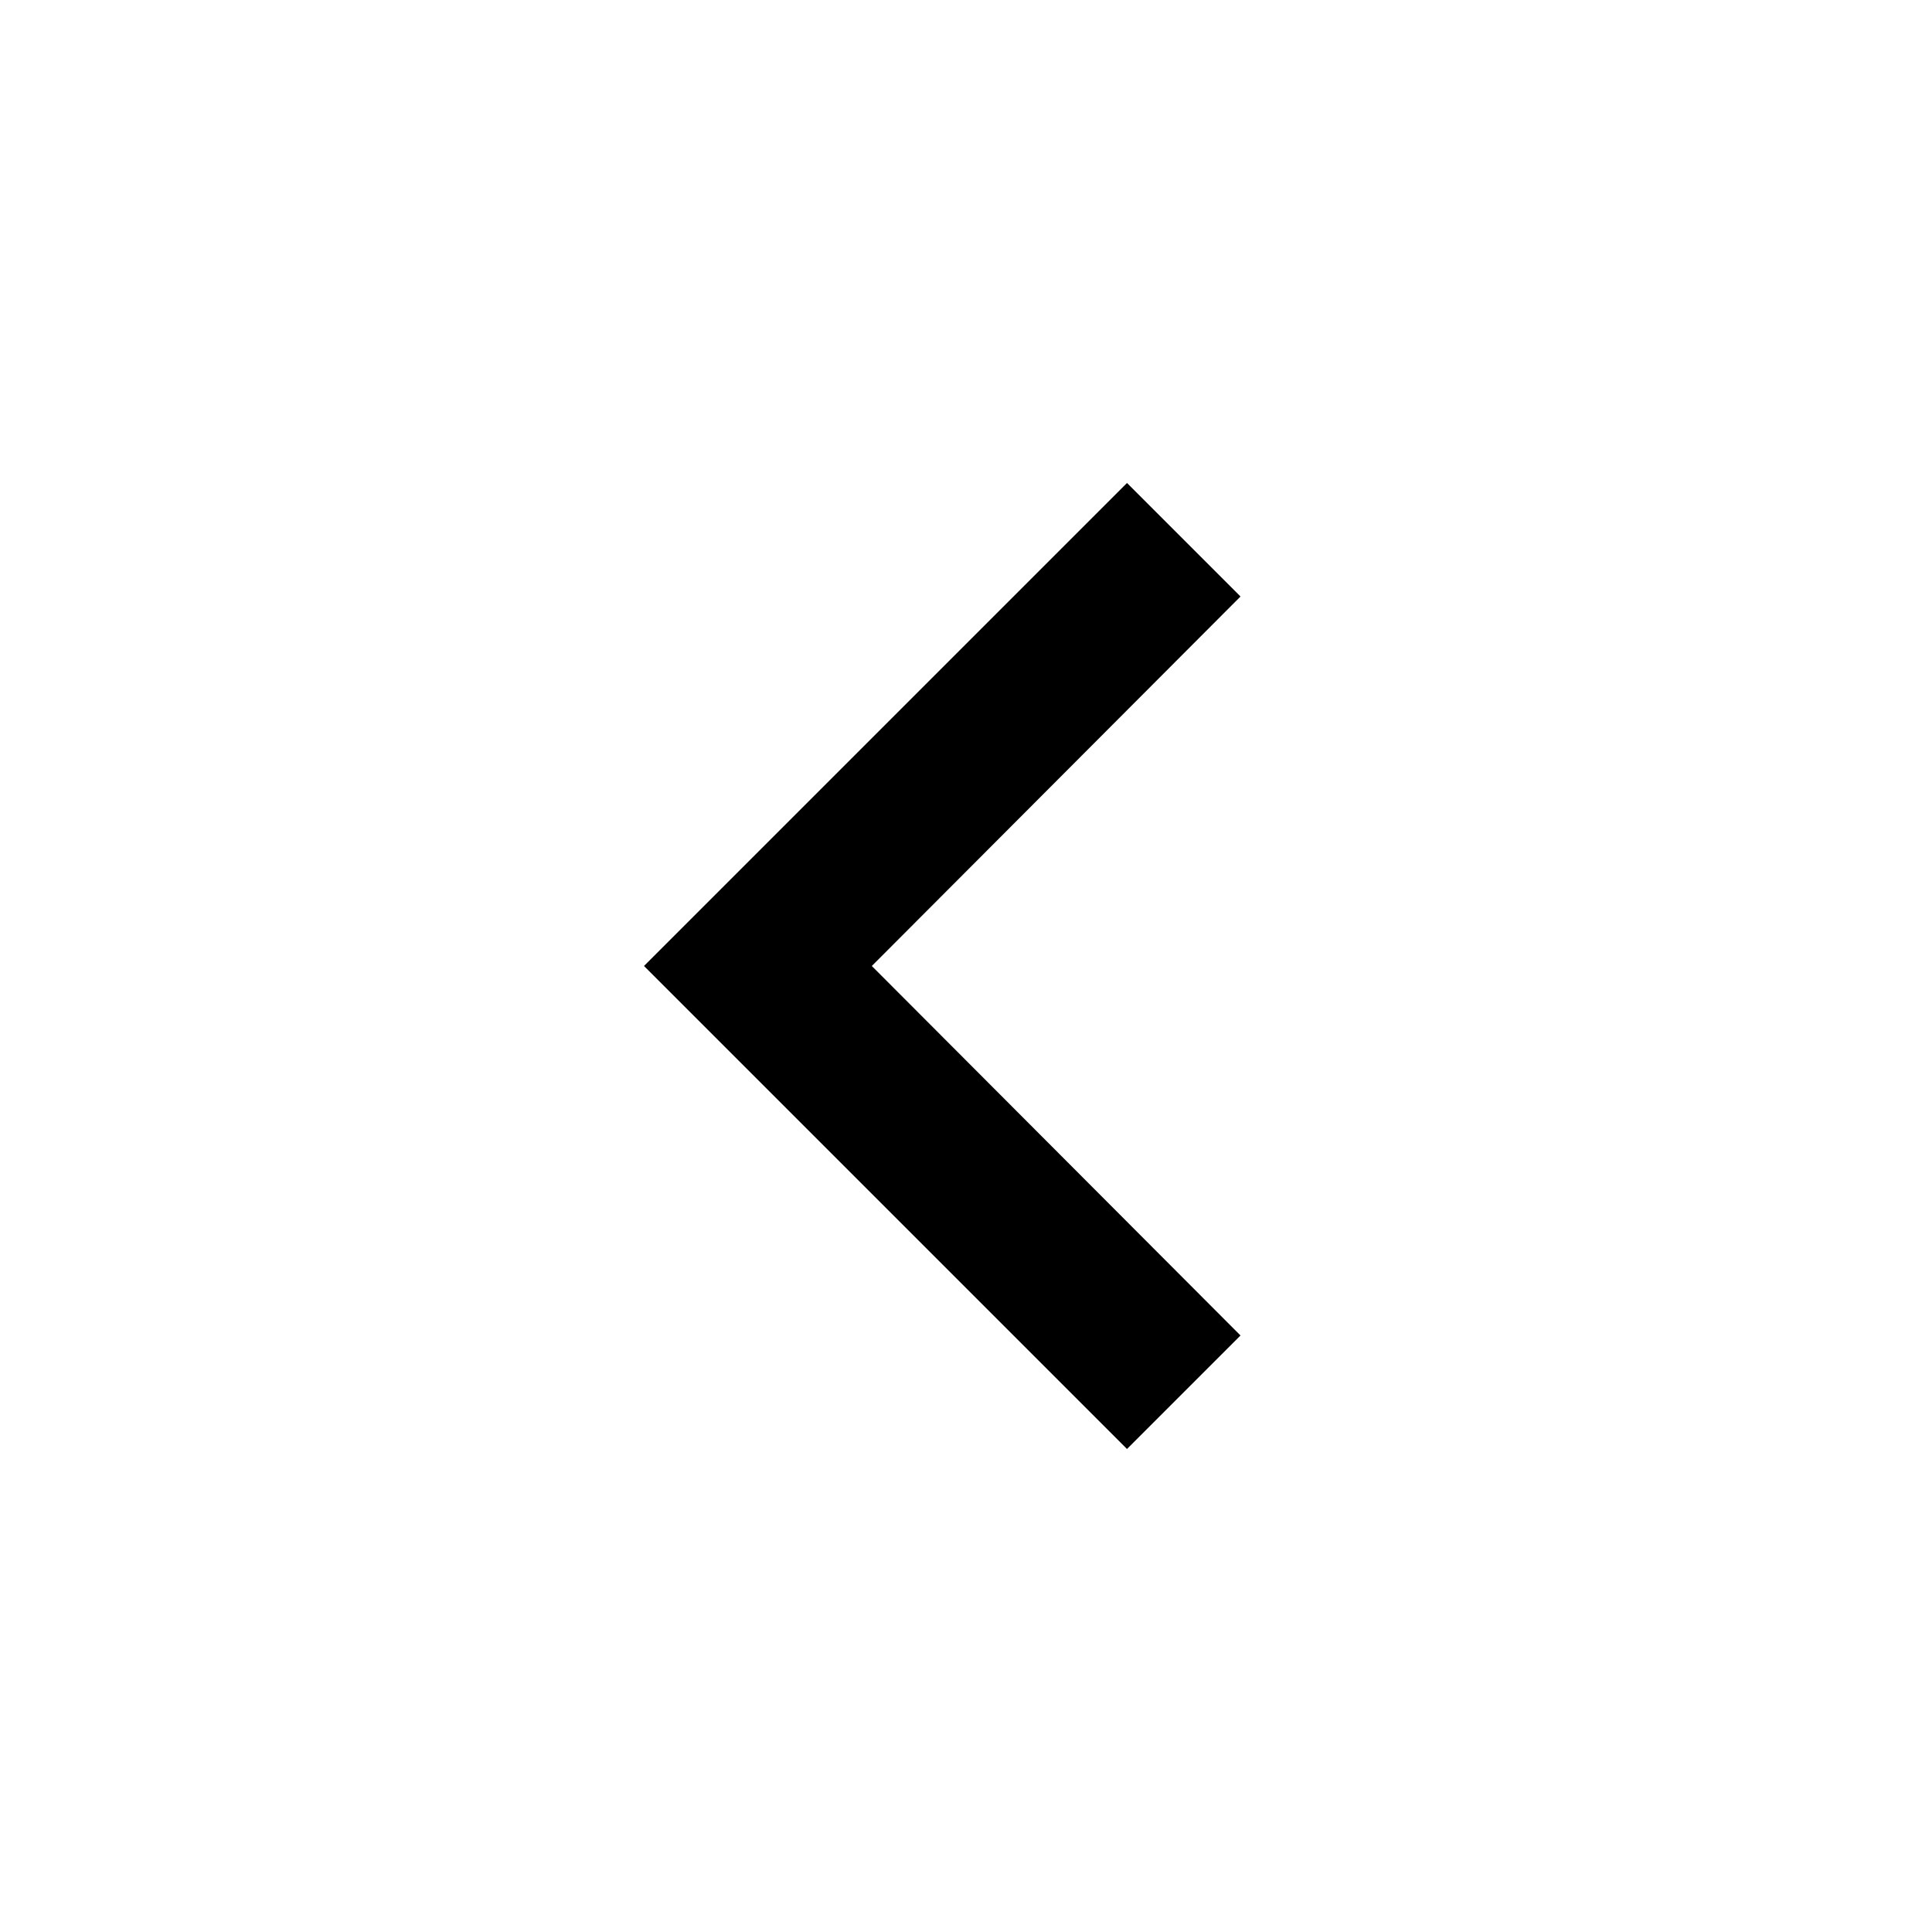
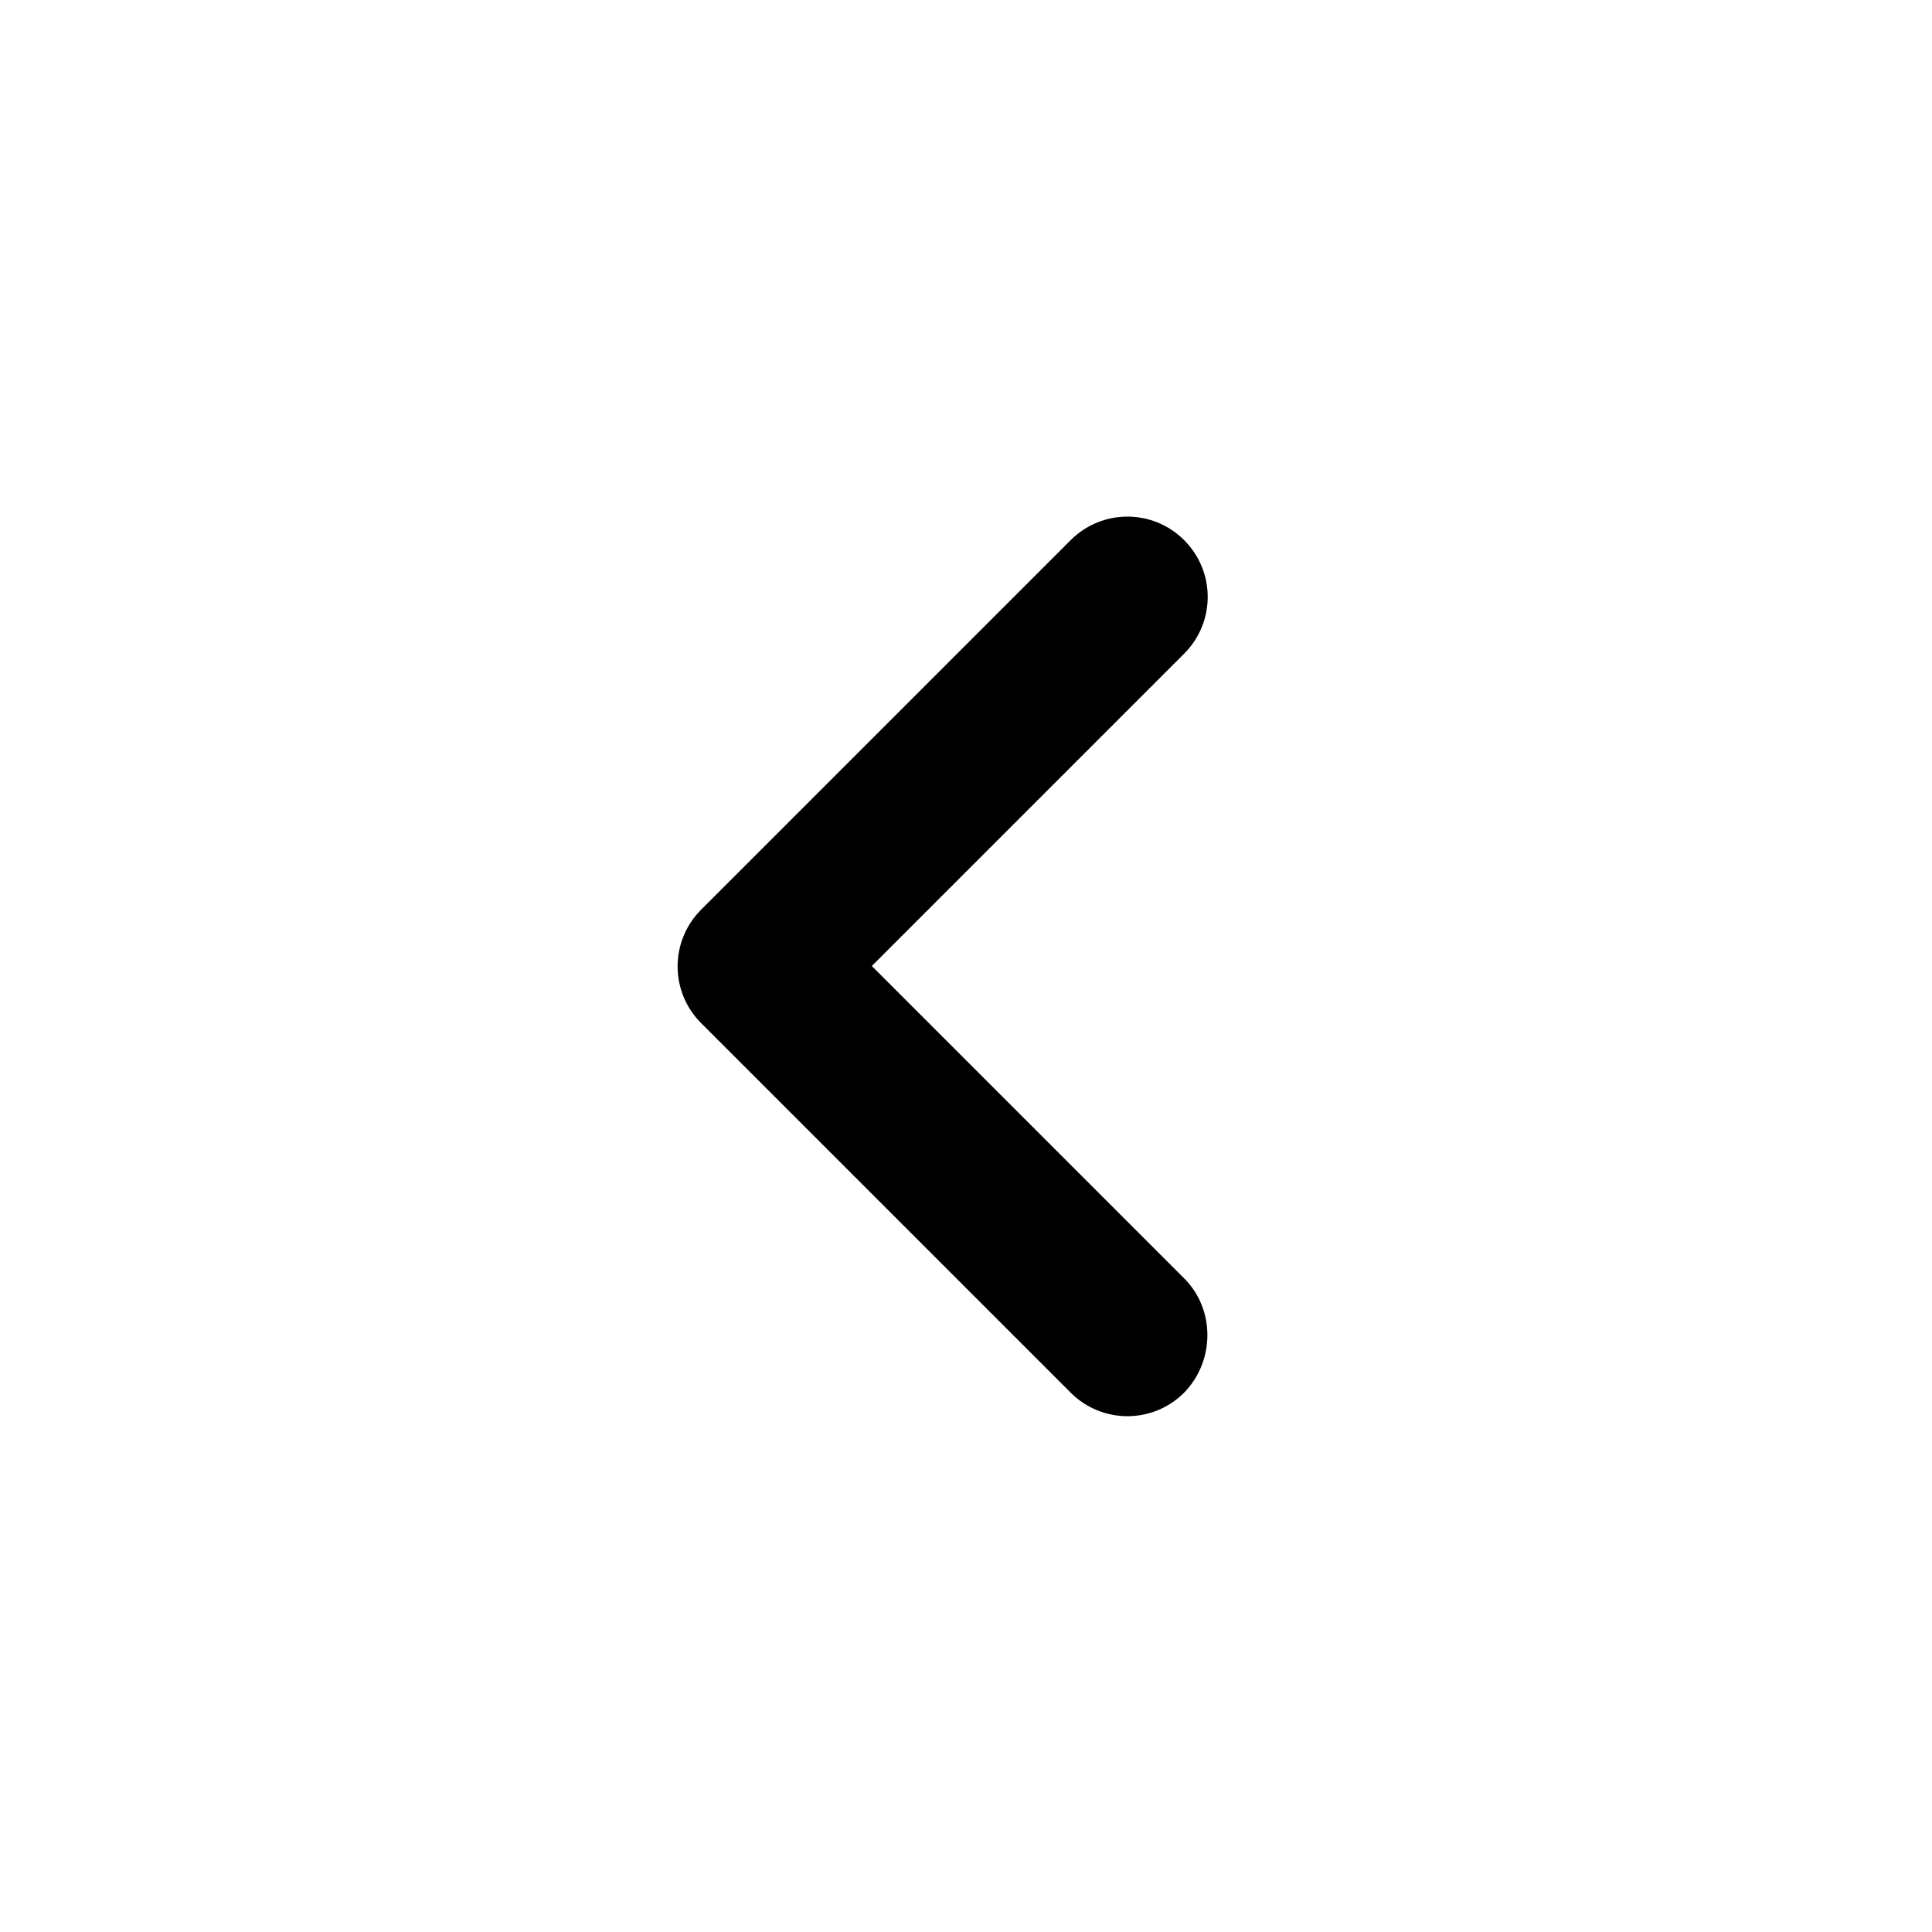
<svg xmlns="http://www.w3.org/2000/svg" height="24" viewBox="0 0 24 24" width="24">
-   <path d="m15.41 16.59-4.58-4.59 4.58-4.59-1.41-1.41-6 6 6 6z" />
-   <path d="m0 0h24v24h-24z" fill="none" />
+   <path d="m14.71 15.88-3.88-3.88 3.88-3.88c.39-.39.39-1.02 0-1.41s-1.02-.39-1.41 0l-4.59 4.59c-.39.39-.39 1.02 0 1.41l4.59 4.59c.39.39 1.02.39 1.41 0 .38-.39.39-1.03 0-1.42z" />
</svg>
